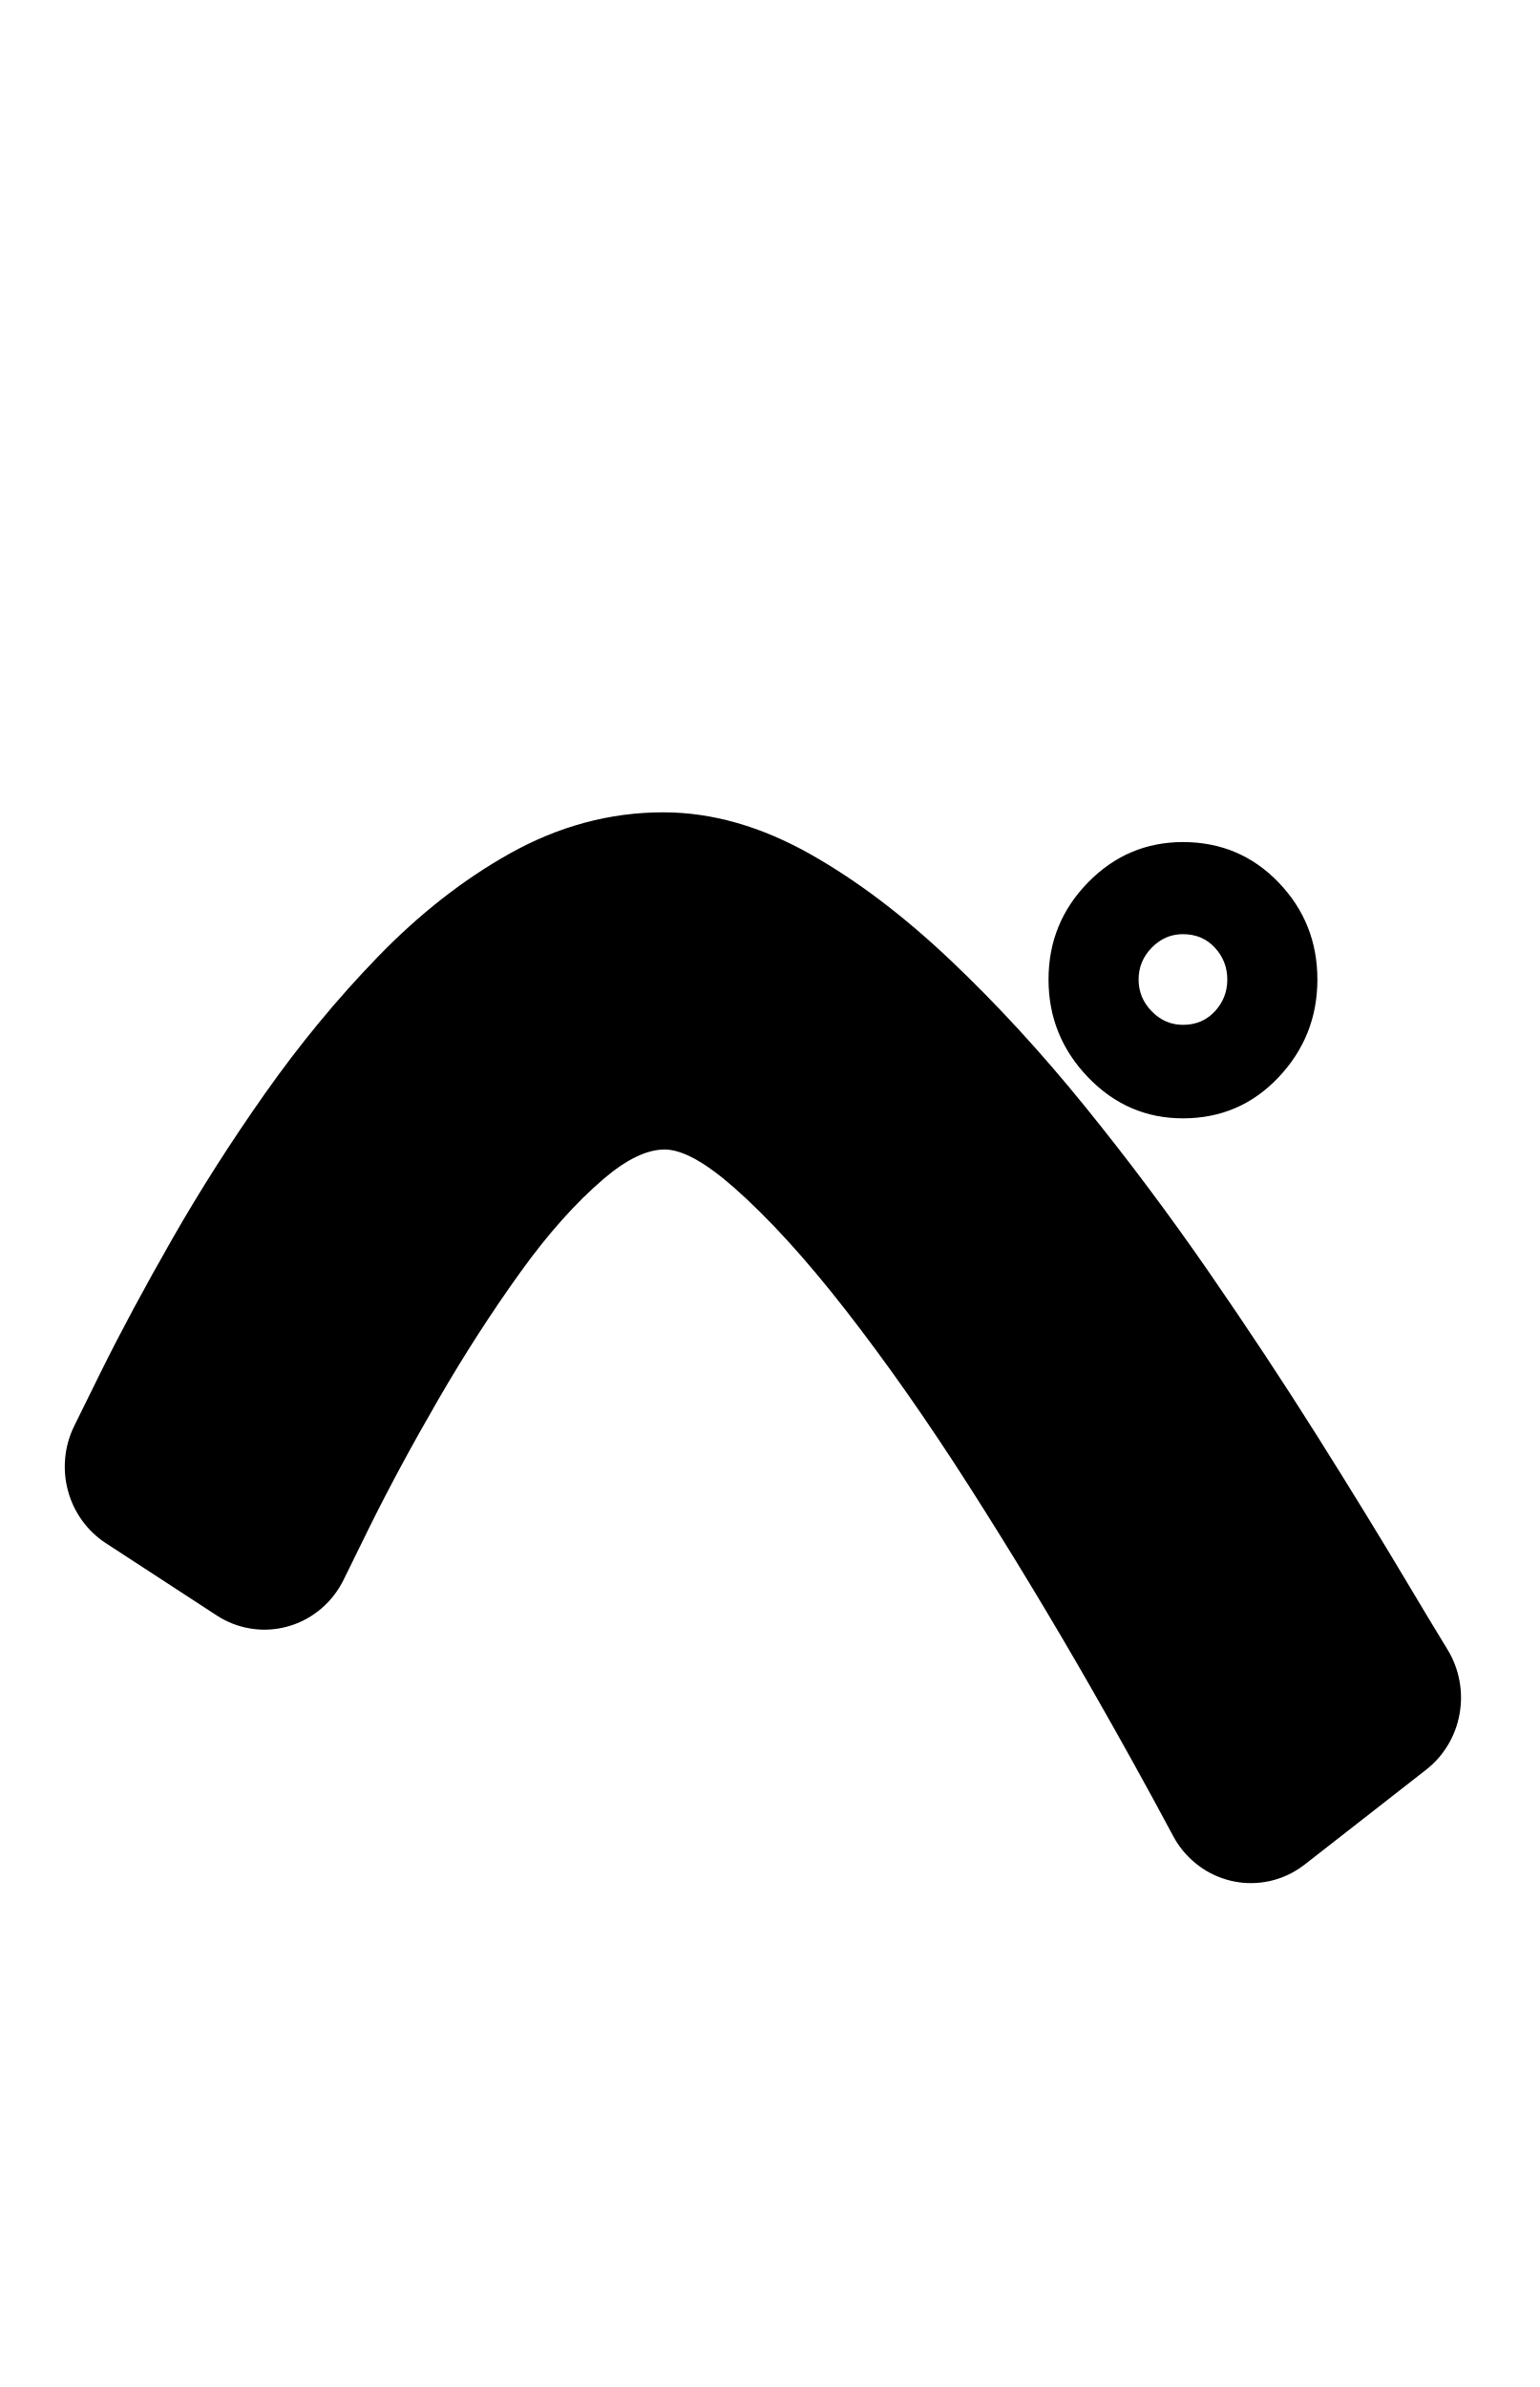
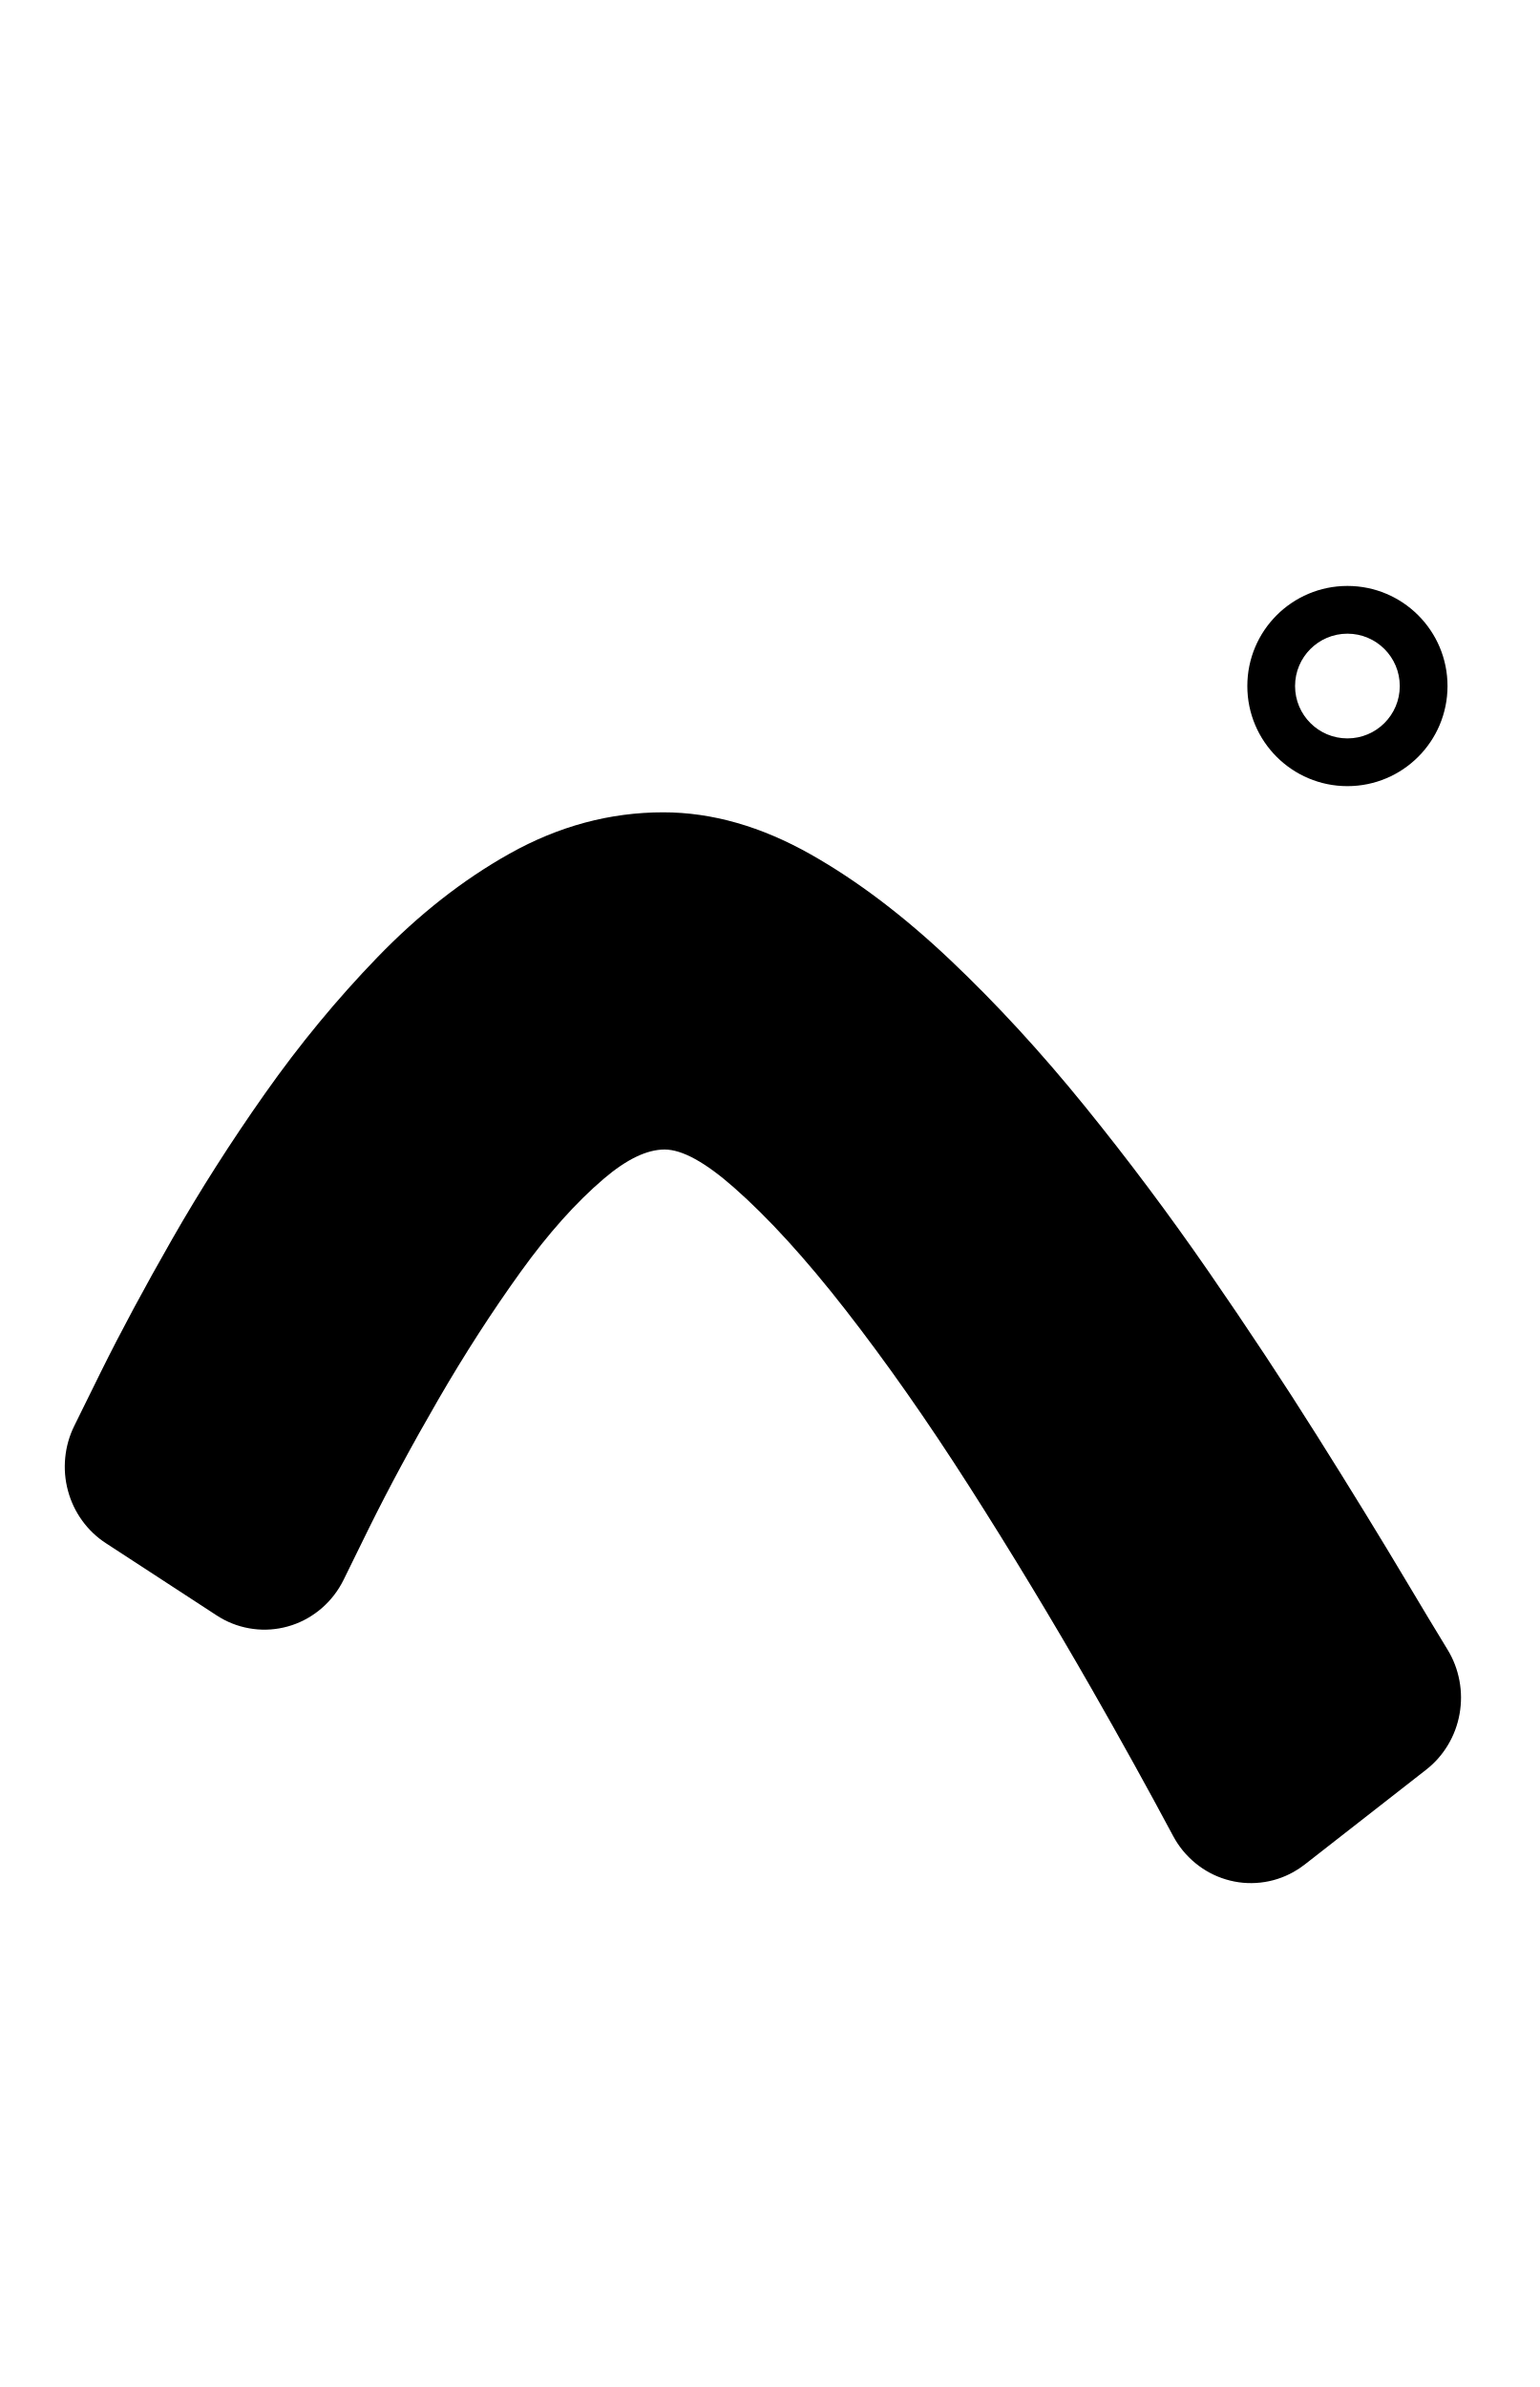
<svg xmlns="http://www.w3.org/2000/svg" viewBox="0 0 1000 1550">
  <g transform="translate(0 1200) scale(1 -1)">
-     <path d="M847.306 -10.706 926.13 50.845Q934.677 57.519 940.292 66.896Q945.907 76.273 947.833 87.089Q949.76 97.905 947.738 108.703Q945.716 119.502 940.019 128.826Q928.39 147.859 913.663 172.591Q888.292 215.199 855.712 267.005Q822.995 319.028 784.858 374.256Q746.455 429.87 704.388 481.753Q661.856 534.208 617.356 576.38Q571.746 619.604 526.57 645.151Q478.17 672.52 430.7 672.52Q378.783 672.52 330.867 645.66Q285.564 620.264 244.995 578.3Q205.717 537.671 172.089 489.927Q138.936 442.859 111.736 395.262Q84.776 348.083 65.533 309.211L48.231 274.106Q43.415 264.335 42.355 253.447Q41.294 242.56 44.131 232.01Q46.967 221.46 53.322 212.655Q59.677 203.851 68.702 197.968L140.73 151.017Q150.39 144.72 161.672 142.681Q172.955 140.642 184.142 143.172Q195.328 145.702 204.717 152.416Q214.105 159.129 220.265 169.004Q221.853 171.55 223.178 174.248L239.772 208.043Q259.091 247.089 284.736 291.383Q310.149 335.276 338.149 374.185Q365.005 411.504 392.185 434.657Q414.375 453.56 431.6 453.56Q448.58 453.56 476.536 428.962Q510.162 399.375 549.08 349.425Q588.785 298.466 629.488 234.698Q670.528 170.402 708.895 103.363Q737.299 53.734 761.78 7.878Q767.269 -2.402 776.188 -9.753Q785.108 -17.104 796.1 -20.407Q807.093 -23.709 818.485 -22.46Q829.877 -21.21 839.934 -15.6Q843.803 -13.441 847.306 -10.706ZM768.2 473.8Q805.1 473.8 830.3 500.48Q855.5 527.16 855.5 563.96Q855.5 600.76 830.3 626.98Q805.1 653.2 768.2 653.2Q732.2 653.2 706.55 626.98Q680.9 600.76 680.9 563.96Q680.9 527.16 706.55 500.48Q732.2 473.8 768.2 473.8ZM768.2 534.52Q756.5 534.52 747.95 543.26Q739.4 552.0 739.4 563.96Q739.4 575.92 747.95 584.66Q756.5 593.4 768.2 593.4Q780.8 593.4 788.9 584.66Q797.0 575.92 797.0 563.96Q797.0 552.0 788.9 543.26Q780.8 534.52 768.2 534.52Z" />
+     <path d="M847.306 -10.706 926.13 50.845Q934.677 57.519 940.292 66.896Q945.907 76.273 947.833 87.089Q949.76 97.905 947.738 108.703Q945.716 119.502 940.019 128.826Q928.39 147.859 913.663 172.591Q888.292 215.199 855.712 267.005Q822.995 319.028 784.858 374.256Q746.455 429.87 704.388 481.753Q661.856 534.208 617.356 576.38Q571.746 619.604 526.57 645.151Q478.17 672.52 430.7 672.52Q378.783 672.52 330.867 645.66Q285.564 620.264 244.995 578.3Q205.717 537.671 172.089 489.927Q138.936 442.859 111.736 395.262Q84.776 348.083 65.533 309.211L48.231 274.106Q43.415 264.335 42.355 253.447Q41.294 242.56 44.131 232.01Q46.967 221.46 53.322 212.655Q59.677 203.851 68.702 197.968L140.73 151.017Q150.39 144.72 161.672 142.681Q172.955 140.642 184.142 143.172Q195.328 145.702 204.717 152.416Q214.105 159.129 220.265 169.004Q221.853 171.55 223.178 174.248L239.772 208.043Q259.091 247.089 284.736 291.383Q310.149 335.276 338.149 374.185Q365.005 411.504 392.185 434.657Q414.375 453.56 431.6 453.56Q448.58 453.56 476.536 428.962Q510.162 399.375 549.08 349.425Q588.785 298.466 629.488 234.698Q670.528 170.402 708.895 103.363Q737.299 53.734 761.78 7.878Q767.269 -2.402 776.188 -9.753Q785.108 -17.104 796.1 -20.407Q807.093 -23.709 818.485 -22.46Q829.877 -21.21 839.934 -15.6Q843.803 -13.441 847.306 -10.706ZM940.0 754.52C940.0 790.419 910.898 819.52 875.0 819.52C839.102 819.52 810.0 790.419 810.0 754.52C810.0 718.622 839.102 689.52 875.0 689.52C910.898 689.52 940.0 718.622 940.0 754.52ZM909.0 754.52C909.0 735.742 893.778 720.52 875.0 720.52C856.222 720.52 841.0 735.742 841.0 754.52C841.0 773.298 856.222 788.52 875.0 788.52C893.778 788.52 909.0 773.298 909.0 754.52Z" />
  </g>
</svg>
